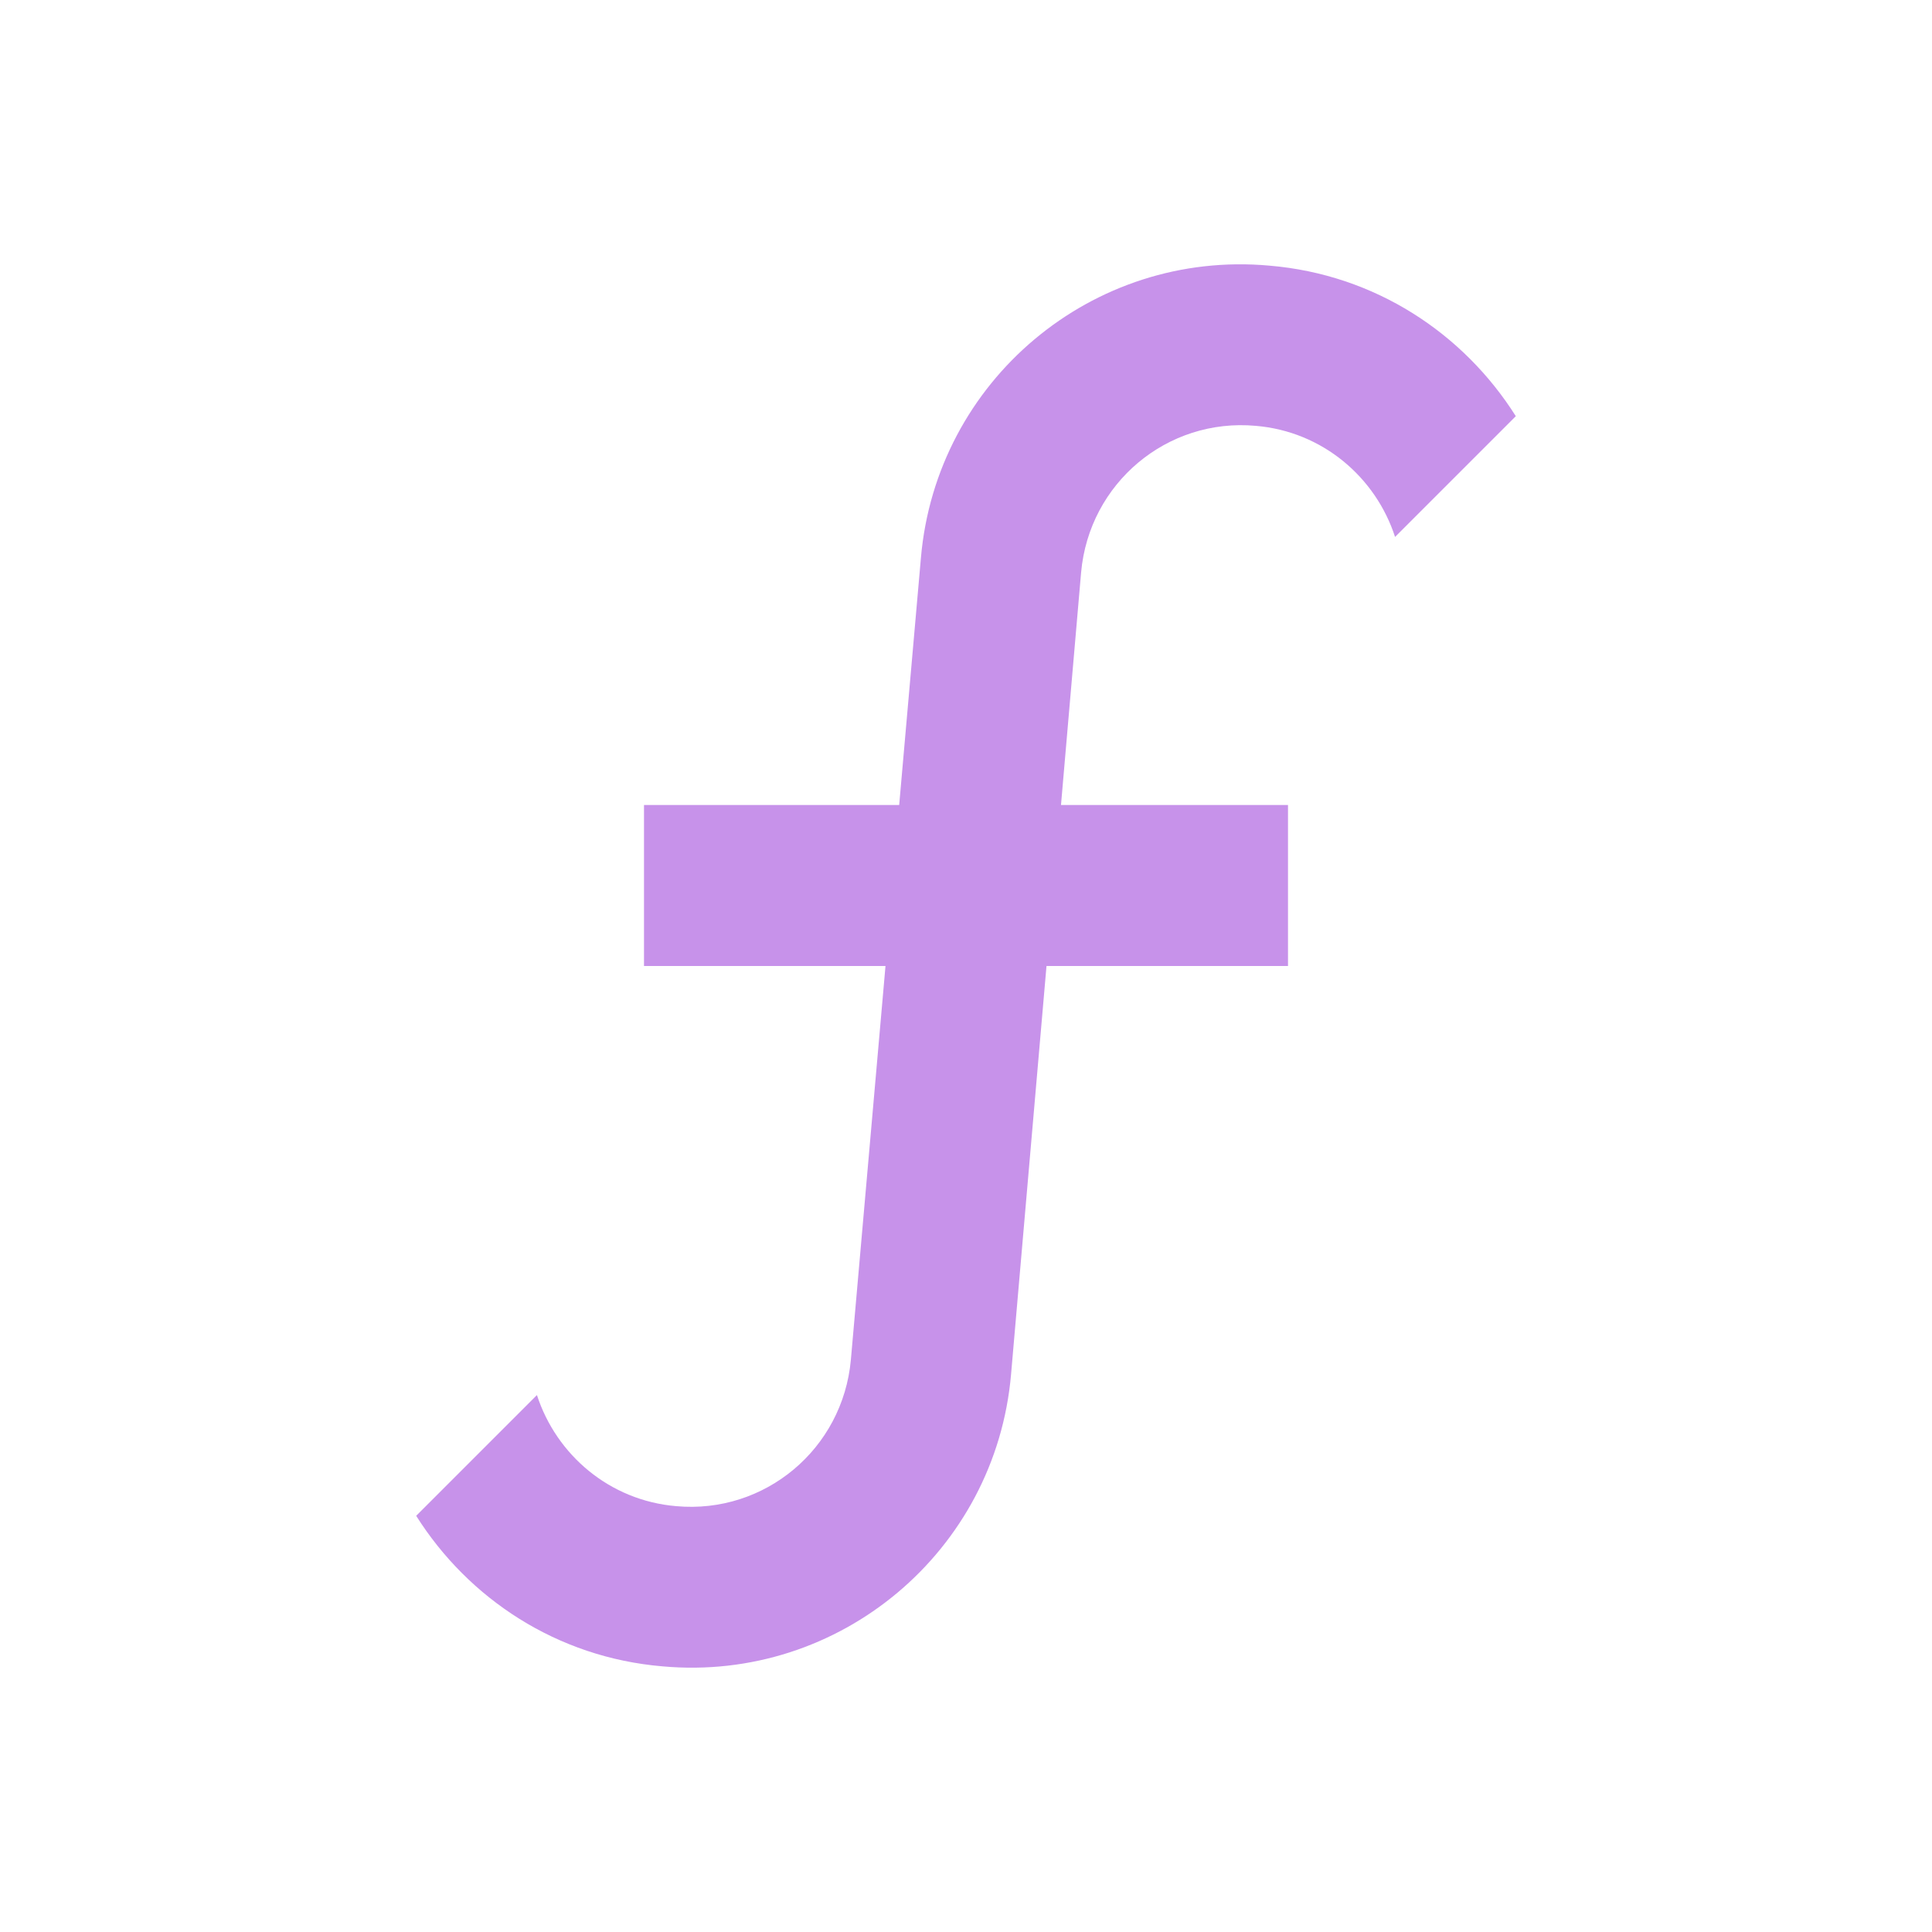
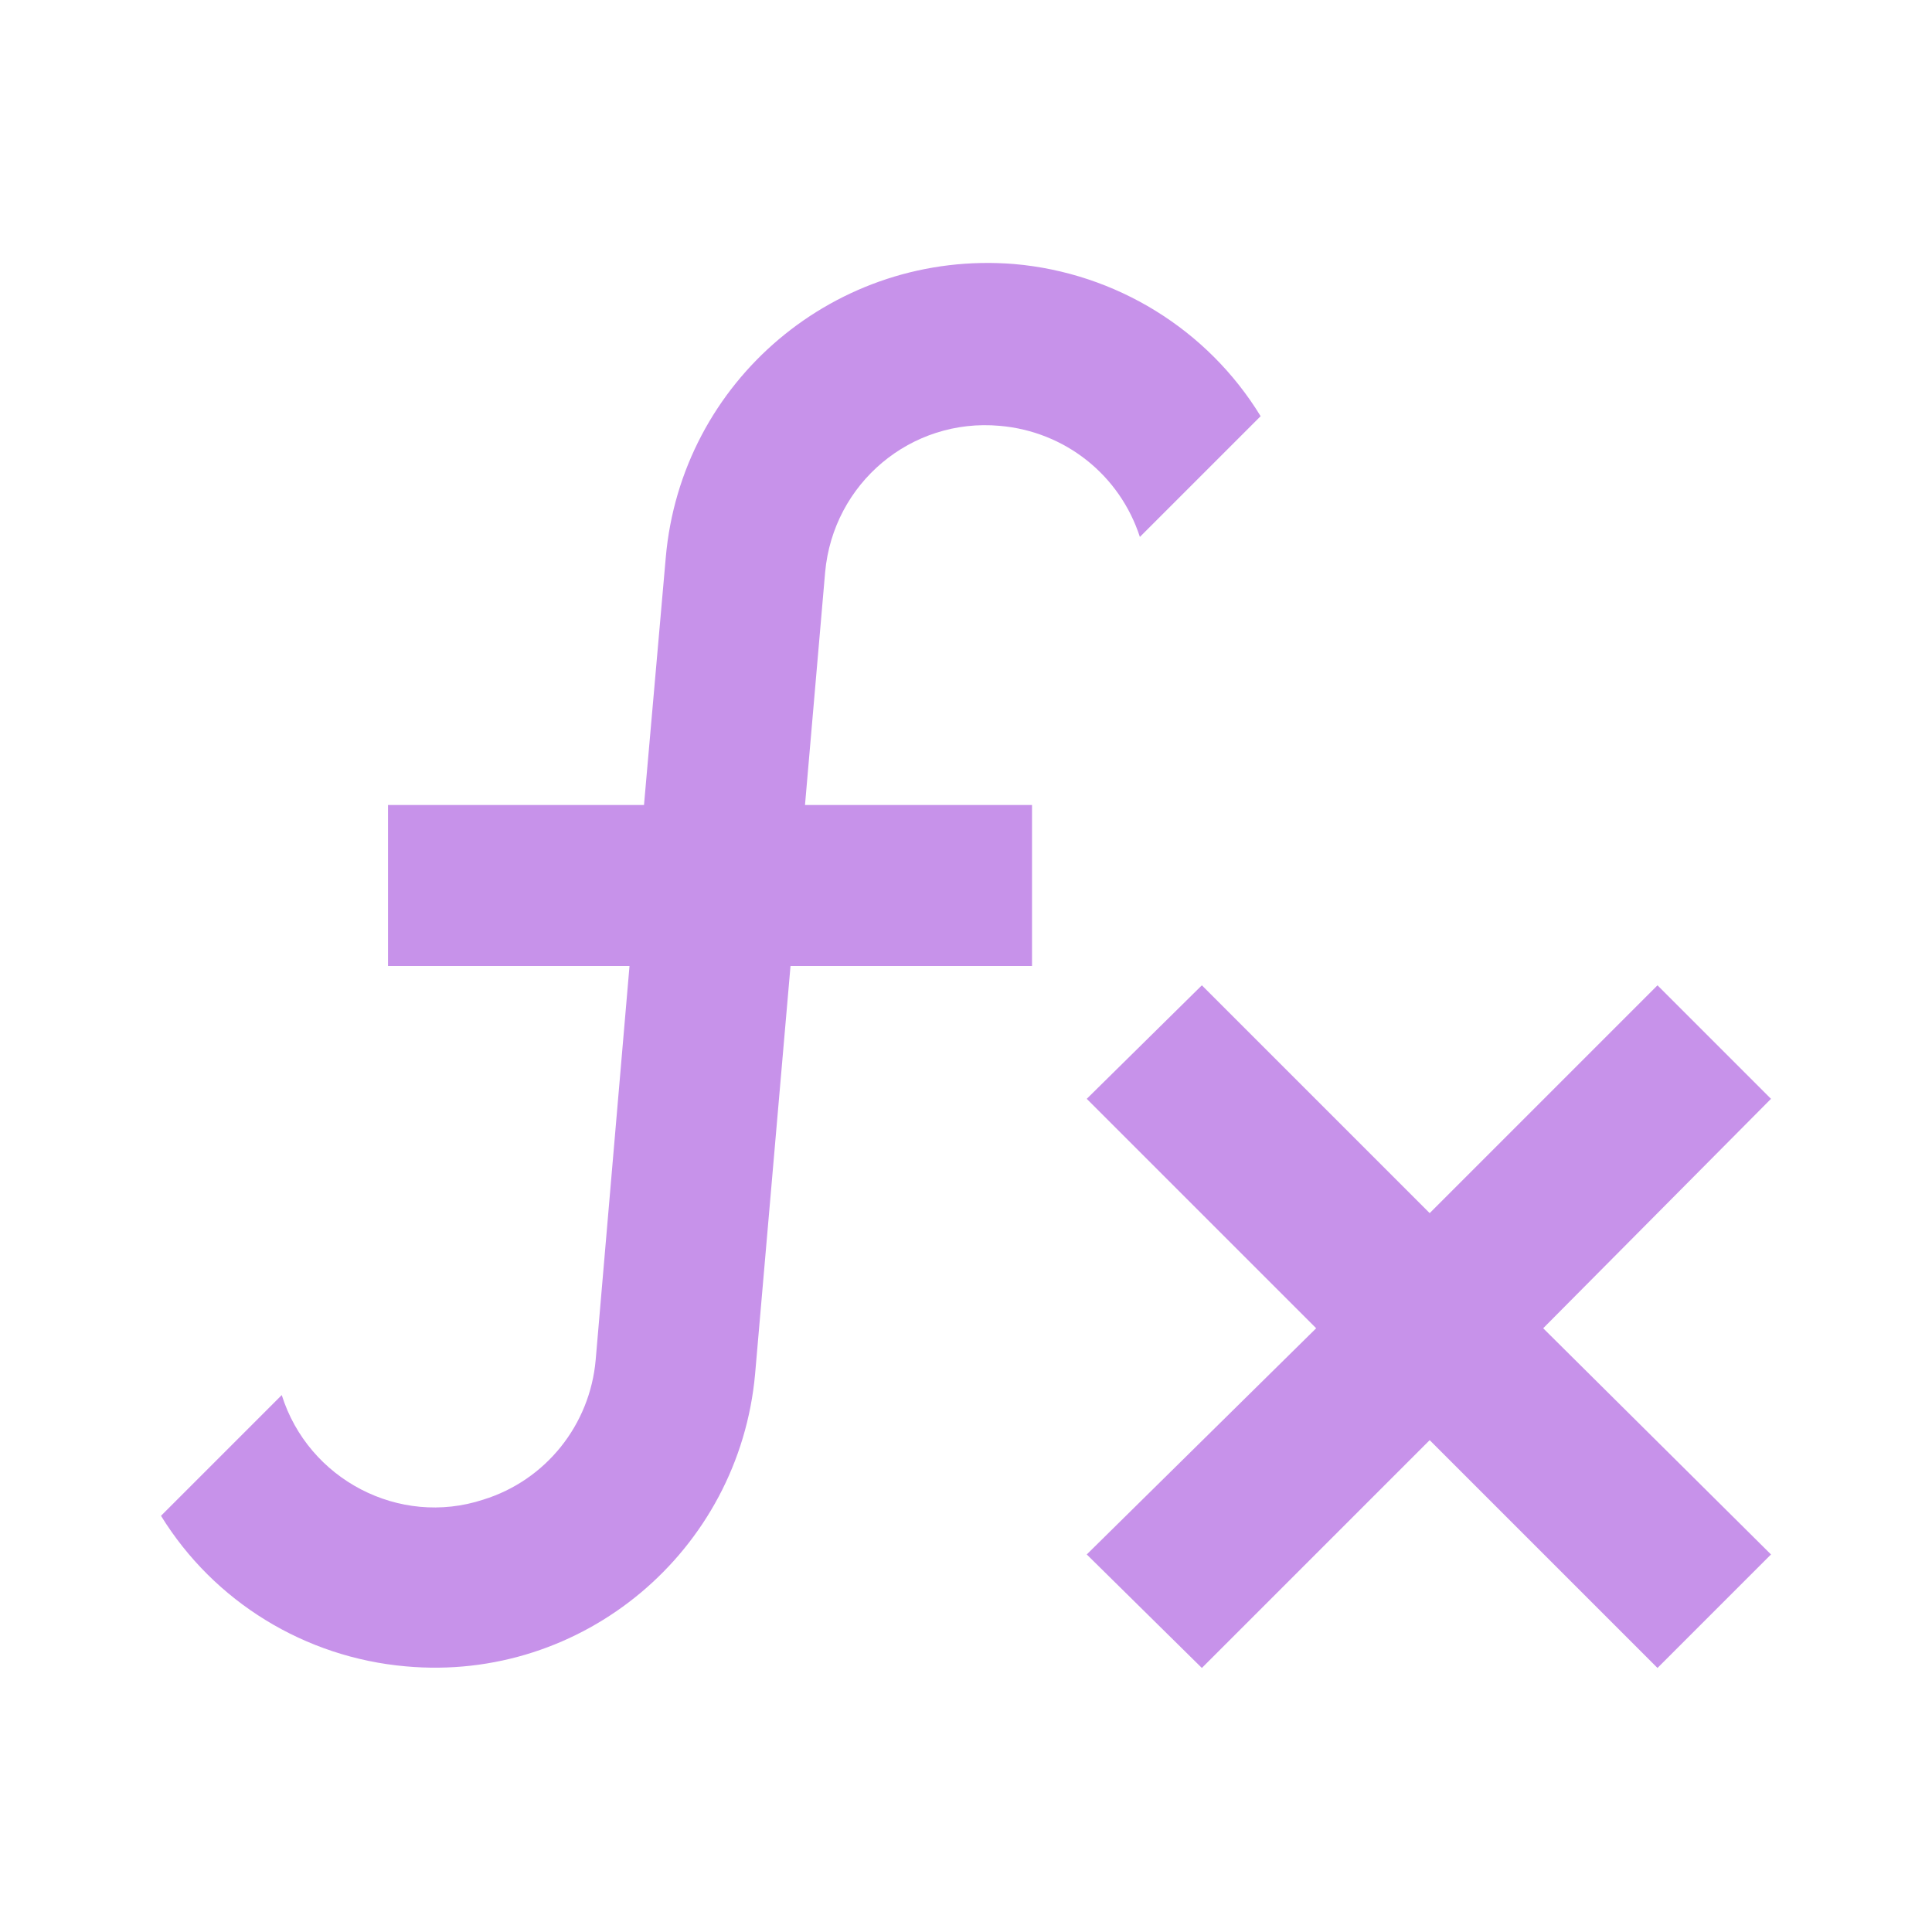
- <svg xmlns="http://www.w3.org/2000/svg" big="true" version="1.1" width="16px" height="16px" viewBox="0 0 24 24" fill="#C792EA">
-   <path d="M15.6,5.29C14.5,5.19 13.53,6 13.43,7.11L13.18,10H16V12H13L12.56,17.07C12.37,19.27 10.43,20.9 8.23,20.7C6.92,20.59 5.82,19.86 5.17,18.83L6.67,17.33C6.91,18.07 7.57,18.64 8.4,18.71C9.5,18.81 10.47,18 10.57,16.89L11,12H8V10H11.17L11.44,6.93C11.63,4.73 13.57,3.1 15.77,3.3C17.08,3.41 18.18,4.14 18.83,5.17L17.33,6.67C17.09,5.93 16.43,5.36 15.6,5.29Z" />
+ <svg xmlns="http://www.w3.org/2000/svg" fill="#C792EA" viewBox="0 0 24 24" width="16px" height="16px">
+   <path d="M12.42,5.29C11.32,5.19 10.35,6 10.25,7.11L10,10H12.82V12H9.82L9.38,17.07C9.18,19.27 7.24,20.9 5.04,20.7C3.79,20.59 2.66,19.9 2,18.83L3.5,17.33C3.83,18.38 4.96,18.97 6,18.63C6.78,18.39 7.33,17.7 7.4,16.89L7.82,12H4.82V10H8L8.27,6.93C8.46,4.73 10.39,3.1 12.6,3.28C13.86,3.39 15,4.09 15.66,5.17L14.16,6.67C13.91,5.9 13.23,5.36 12.42,5.29M22,13.65L20.59,12.24L17.76,15.07L14.93,12.24L13.5,13.65L16.35,16.5L13.5,19.31L14.93,20.72L17.76,17.89L20.59,20.72L22,19.31L19.17,16.5L22,13.65Z" />
</svg>
